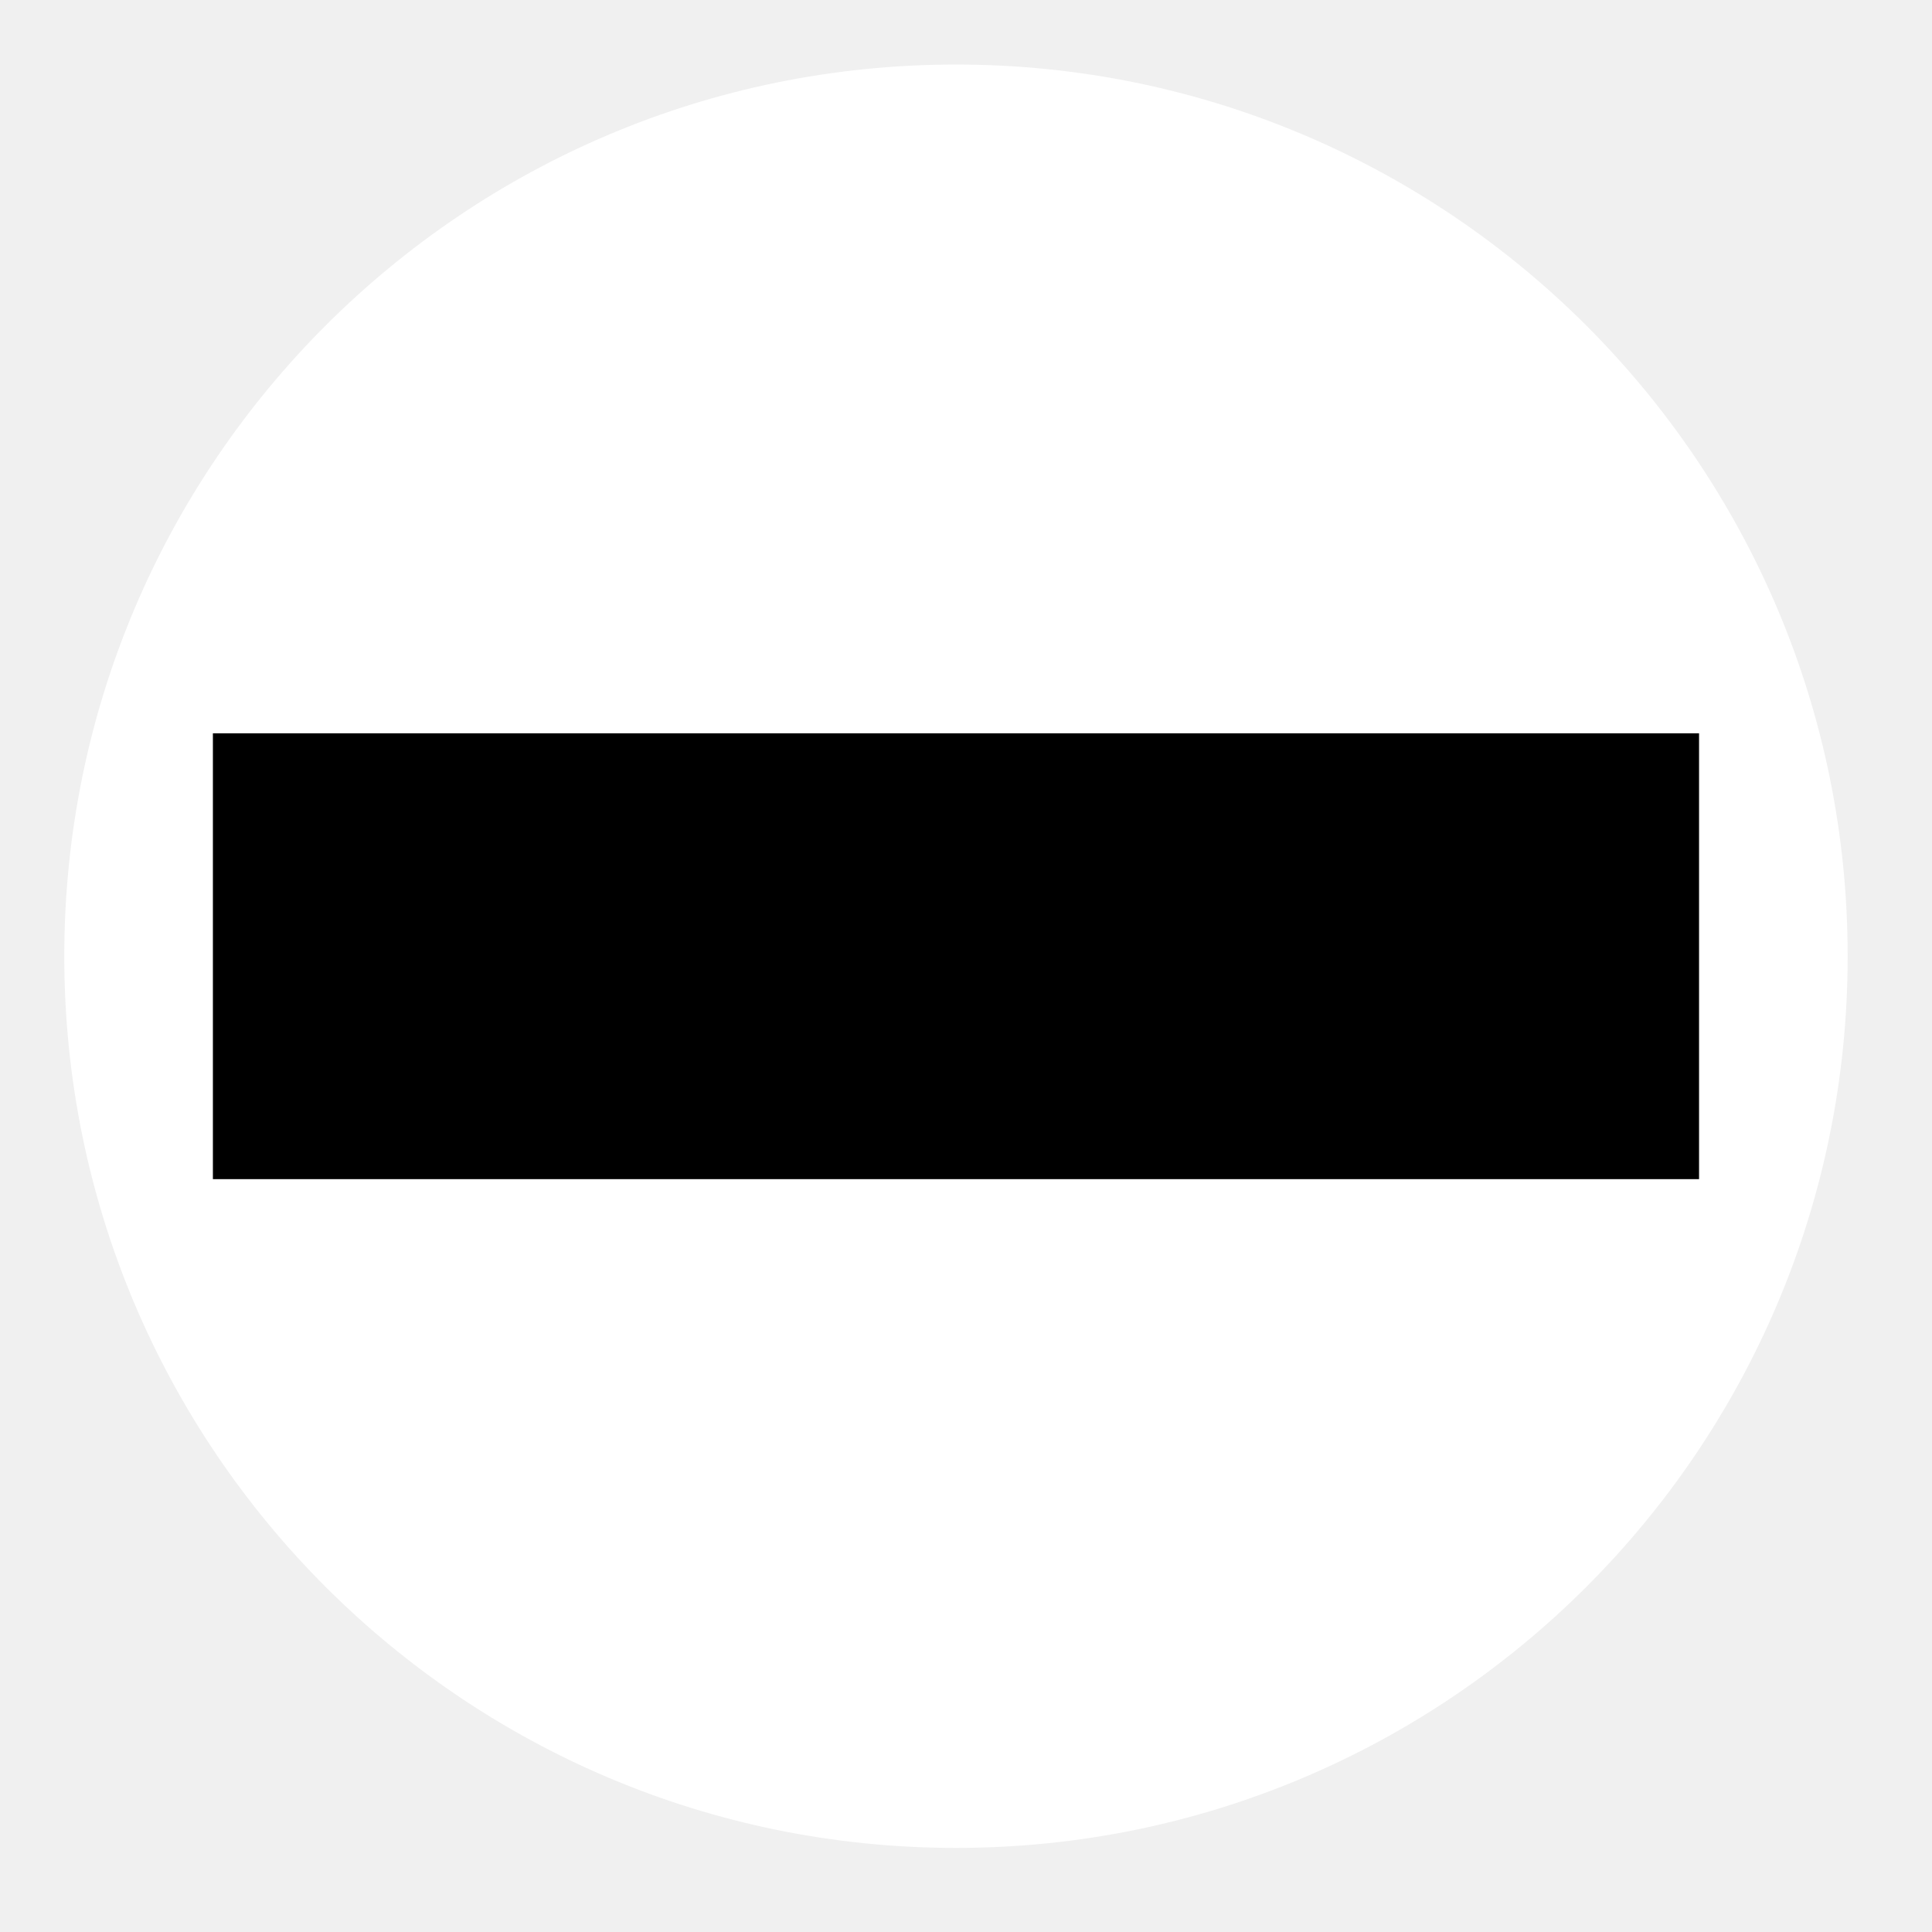
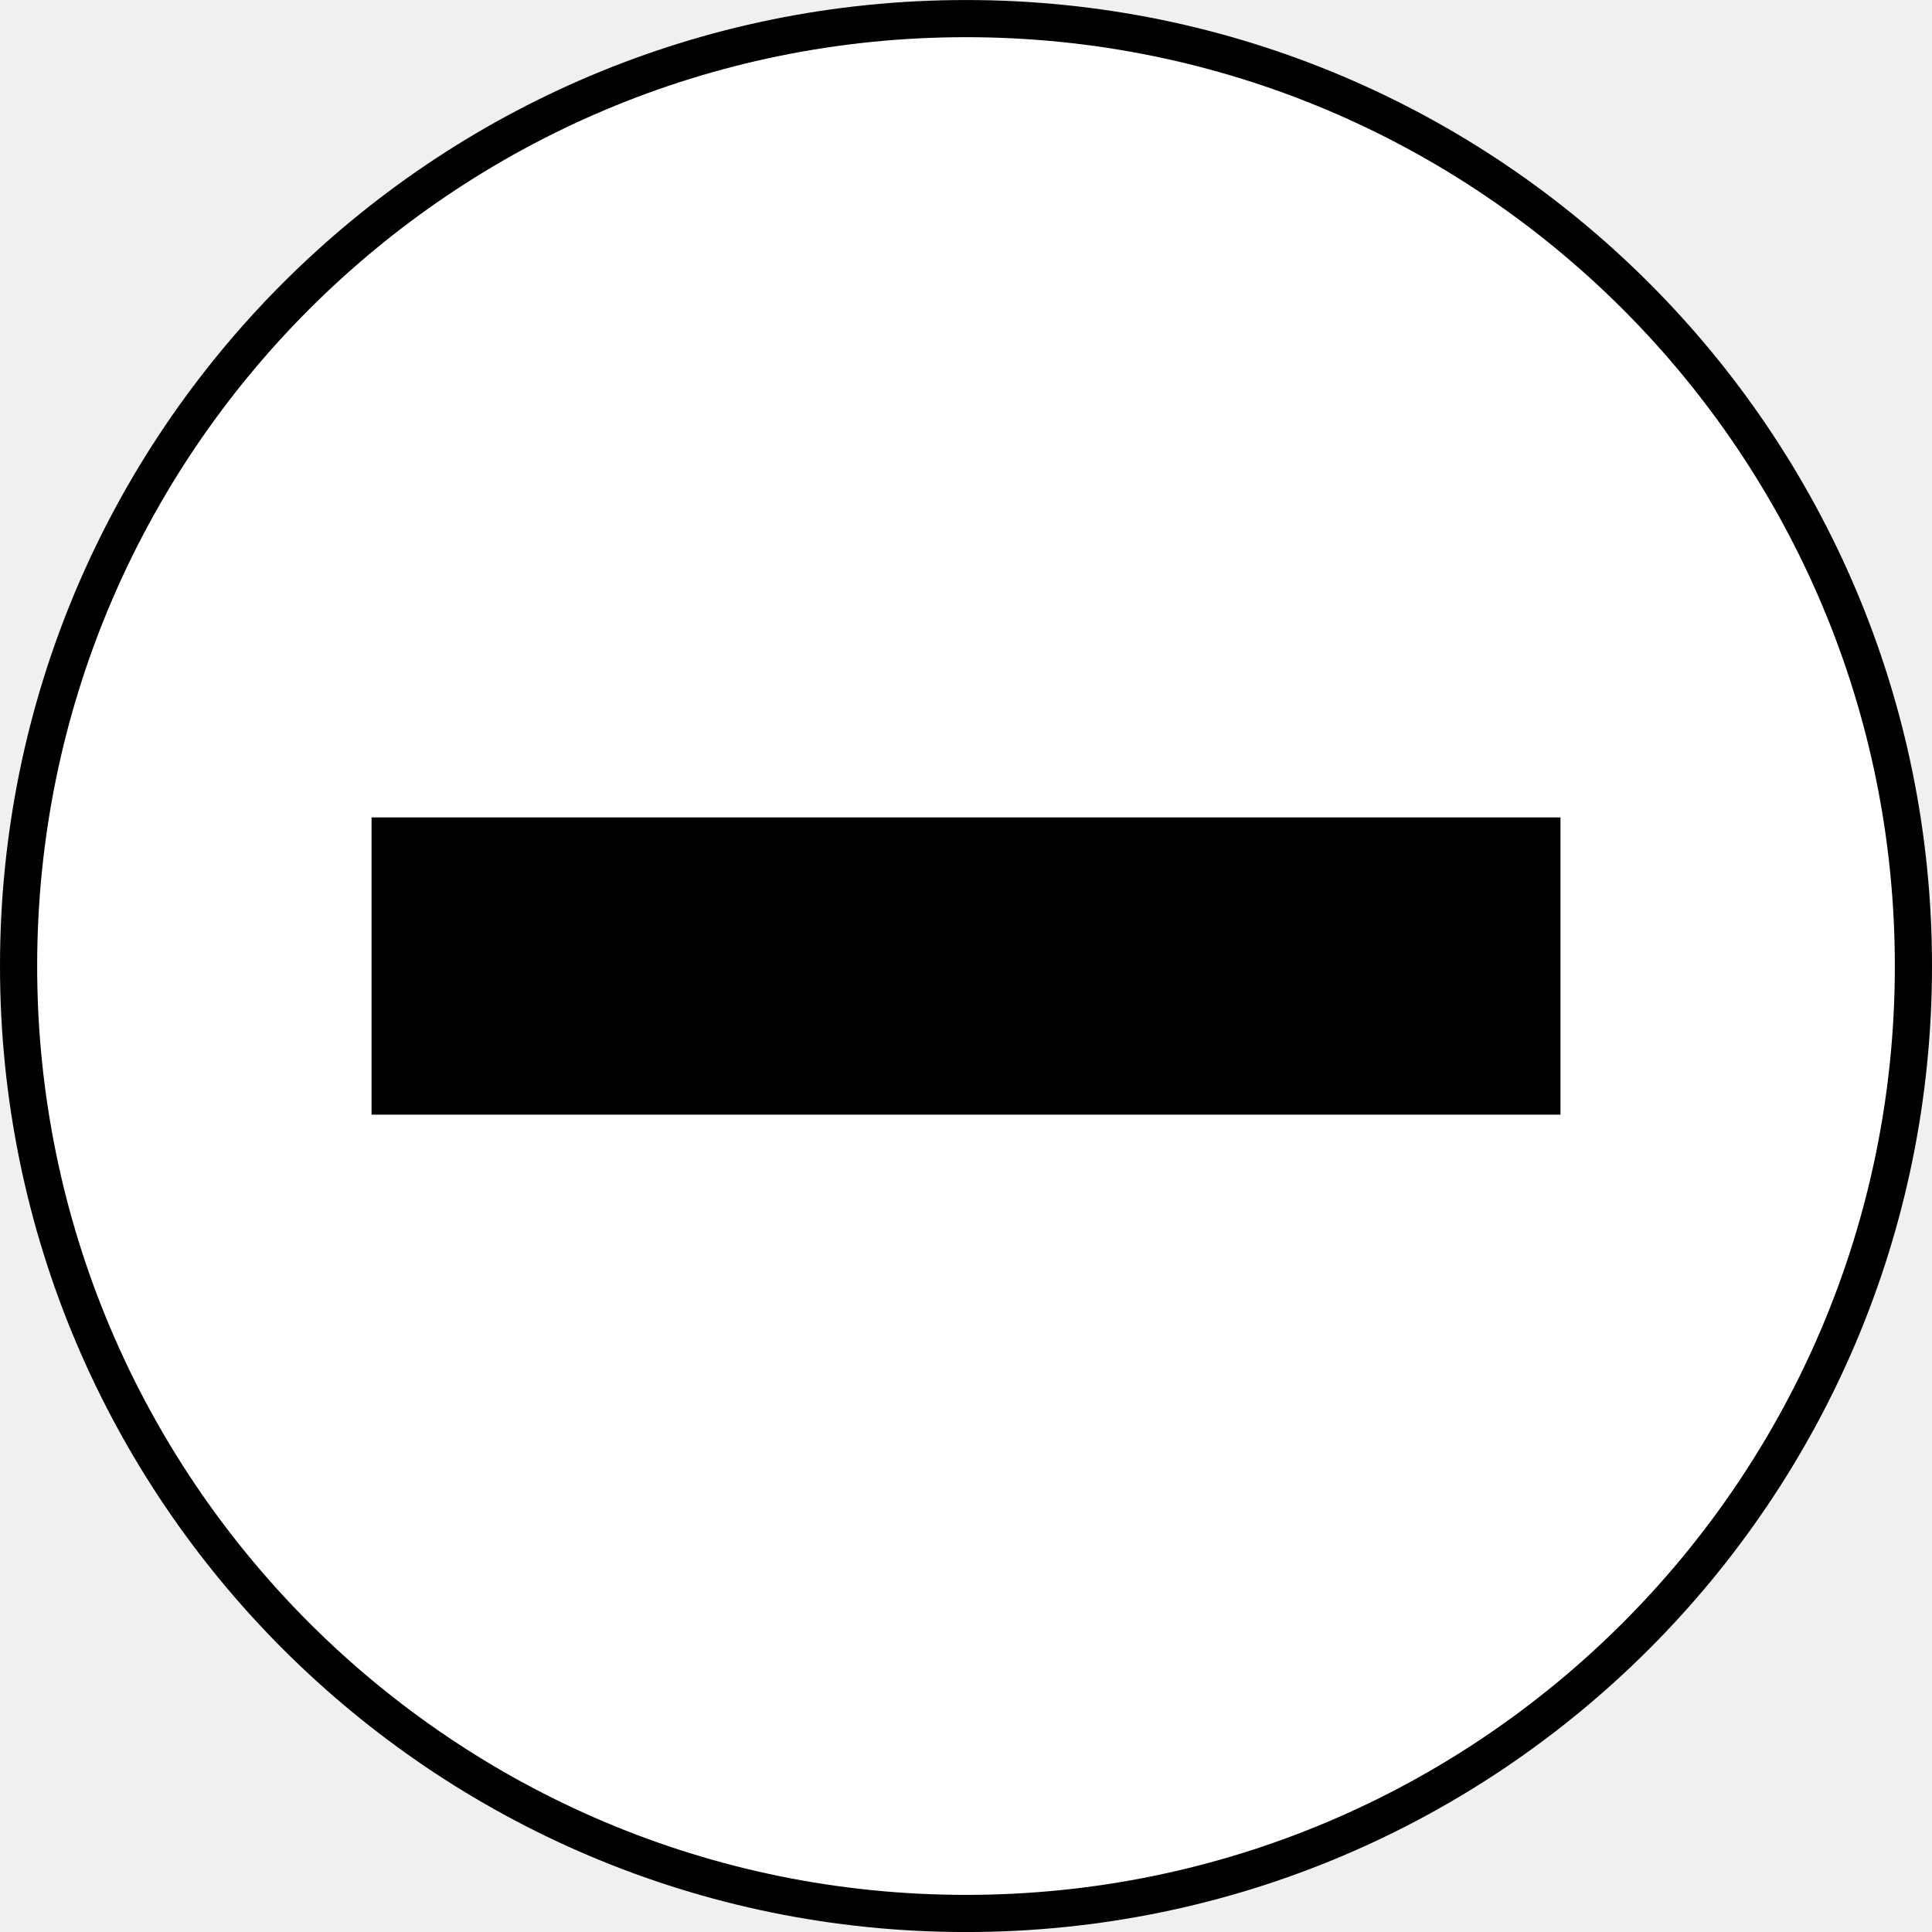
<svg xmlns="http://www.w3.org/2000/svg" width="26" height="26" viewBox="0" id="svg2" version="1.1">
  <defs id="defs4" />
  <g id="layer1" transform="translate(-4.464286,-2.5)">
-     <g transform="translate(2.329321,-19.63157)" id="g3474" style="stroke:none">
-       <circle style="fill:#ffffff;fill-rule:evenodd;stroke:none;stroke-width:1px;stroke-linecap:butt;stroke-linejoin:miter;stroke-opacity:1" id="circle3476" cx="15" cy="35" r="12" />
-       <rect style="fill:#000000;stroke:none" id="rect3798" width="20" height="6" x="5" y="32" />
+     <g transform="translate(2.079321,-19.88157)" id="g3474" style="fill:#000000;stroke:none">
+       <circle style="fill:#000000;fill-rule:evenodd;stroke:none;stroke-width:0.5px;stroke-linecap:butt;stroke-linejoin:miter;stroke-opacity:1" id="circle3476" cx="15.385" cy="35.382" r="13" />
+       <circle r="12.5" cy="35.382" cx="15.385" id="circle3559" style="fill:#ffffff;fill-rule:evenodd;stroke:none;stroke-width:0.5px;stroke-linecap:butt;stroke-linejoin:miter;stroke-opacity:1" />
+       <rect transform="scale(-1,-1)" style="fill:#000000;stroke:none" id="rect3561" width="16" height="4" x="-23.385" y="-37.382" />
    </g>
  </g>
</svg>
